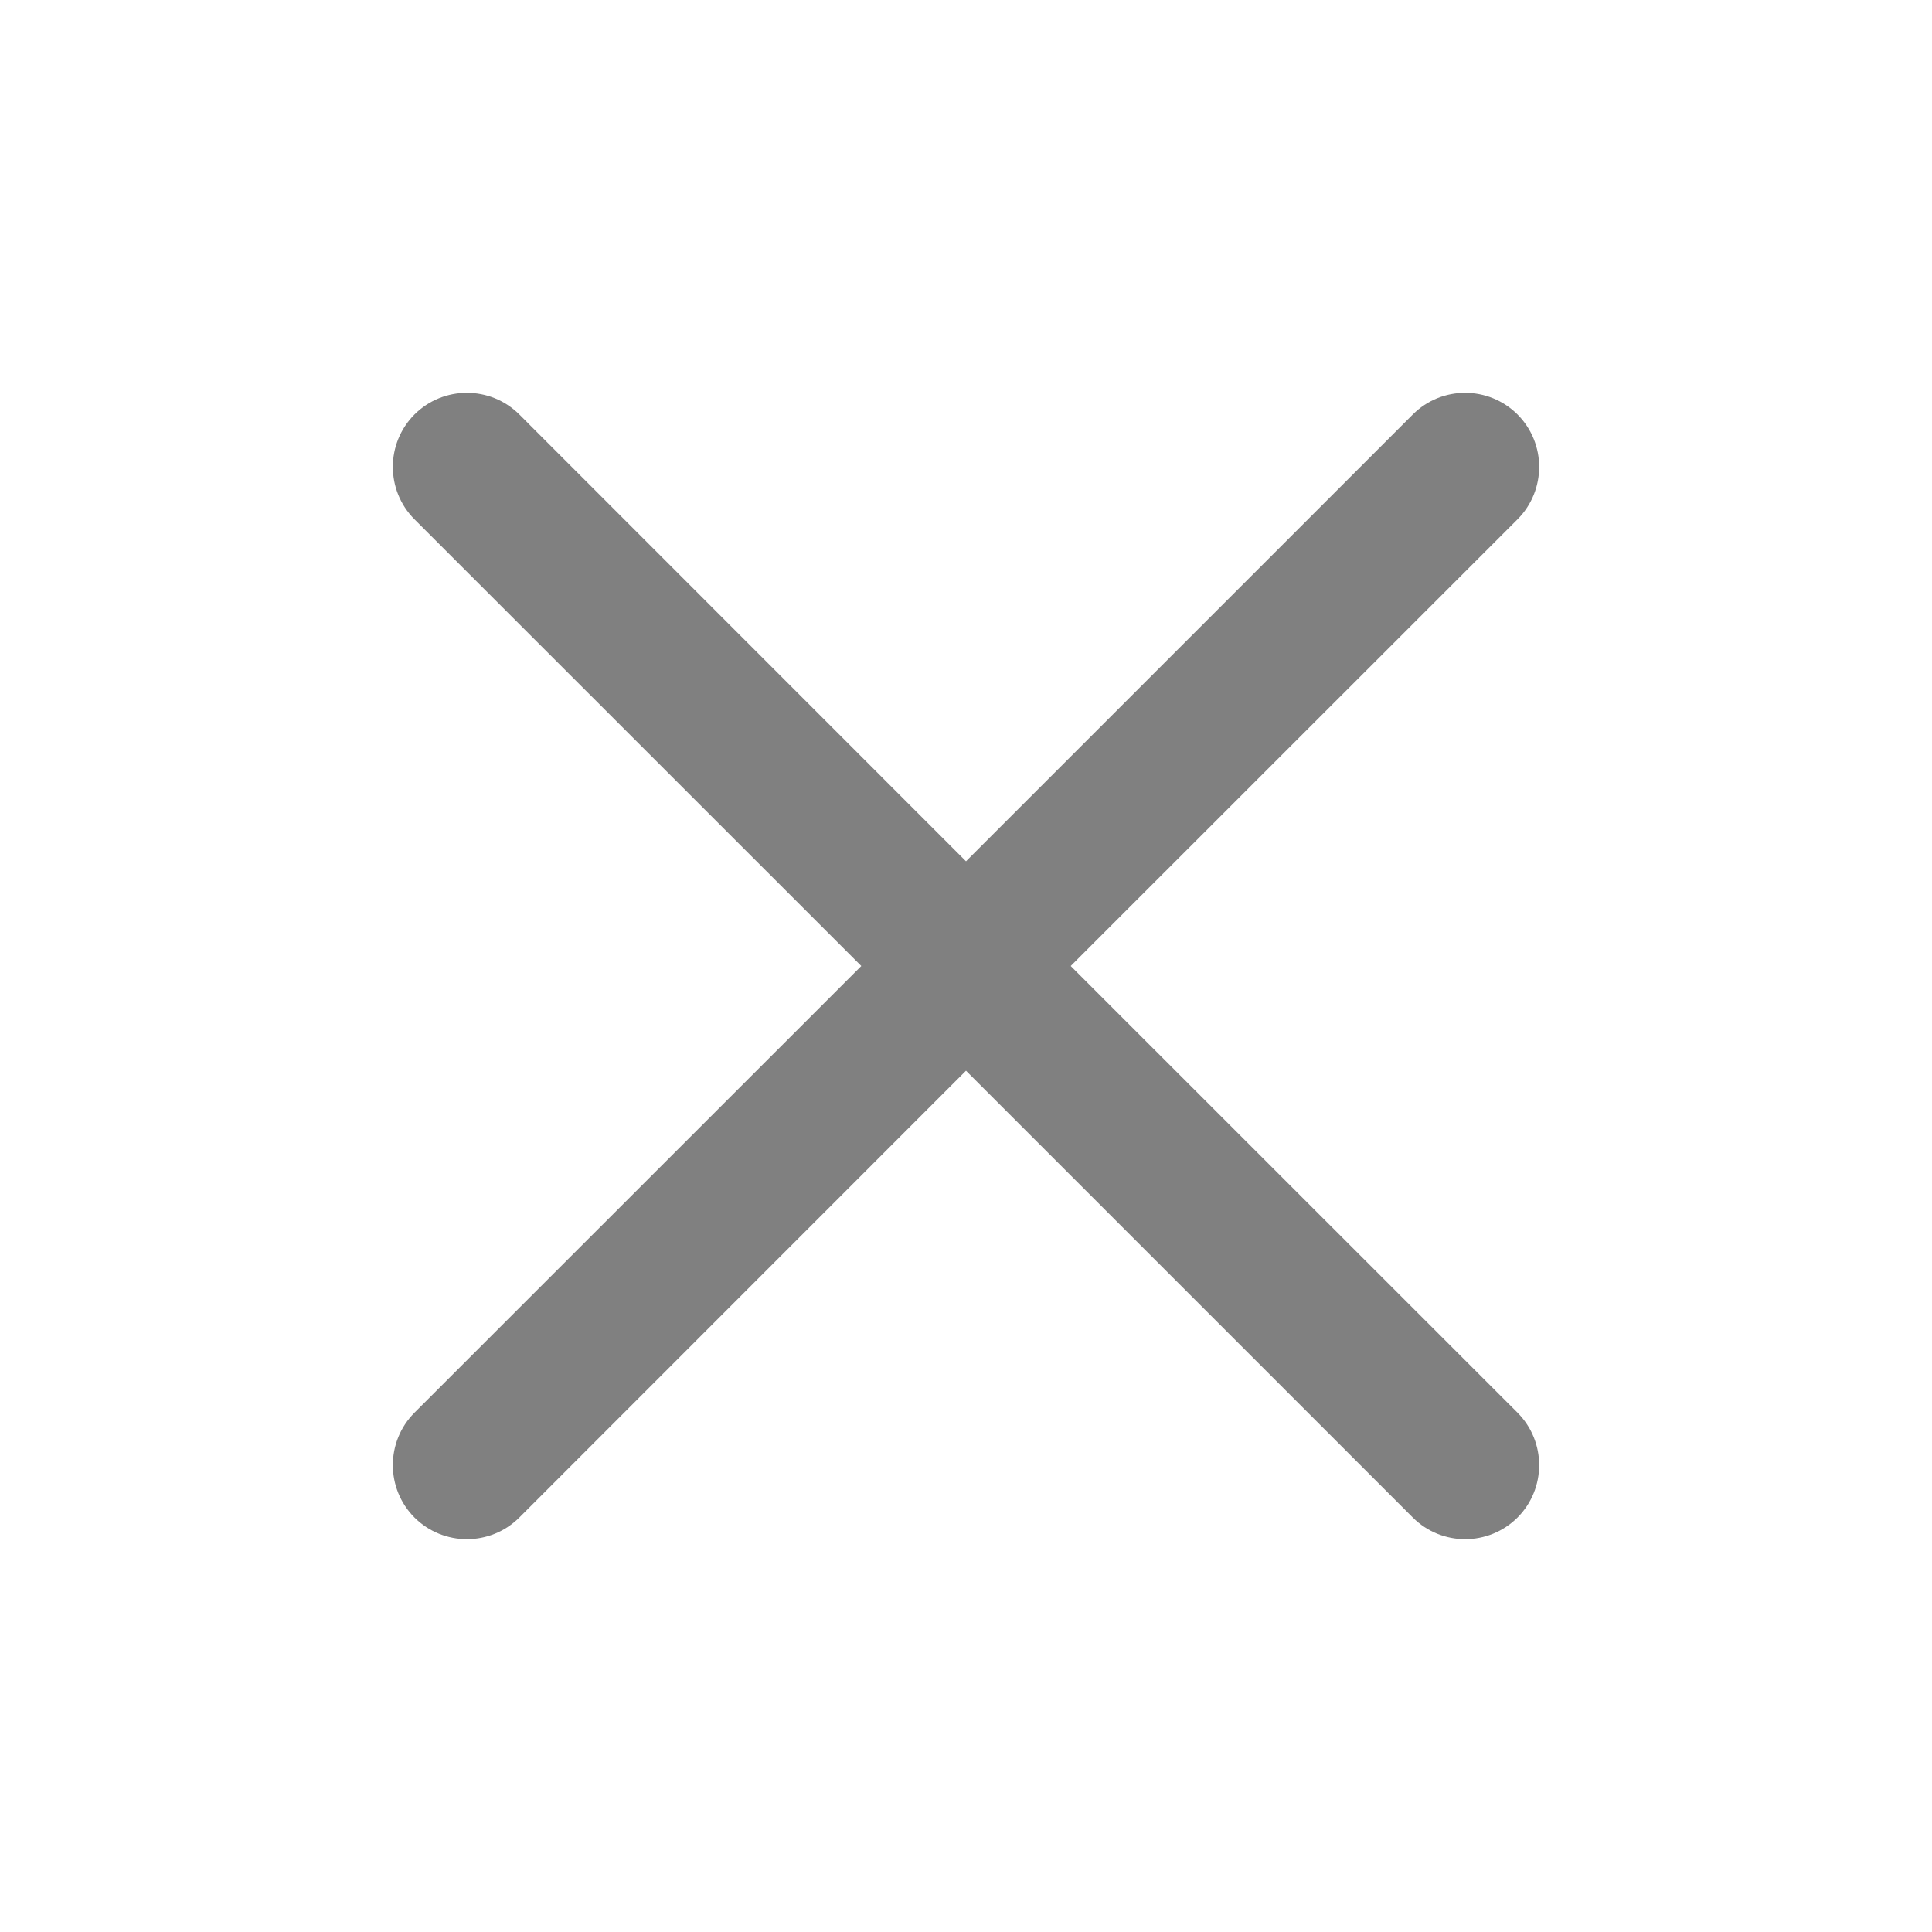
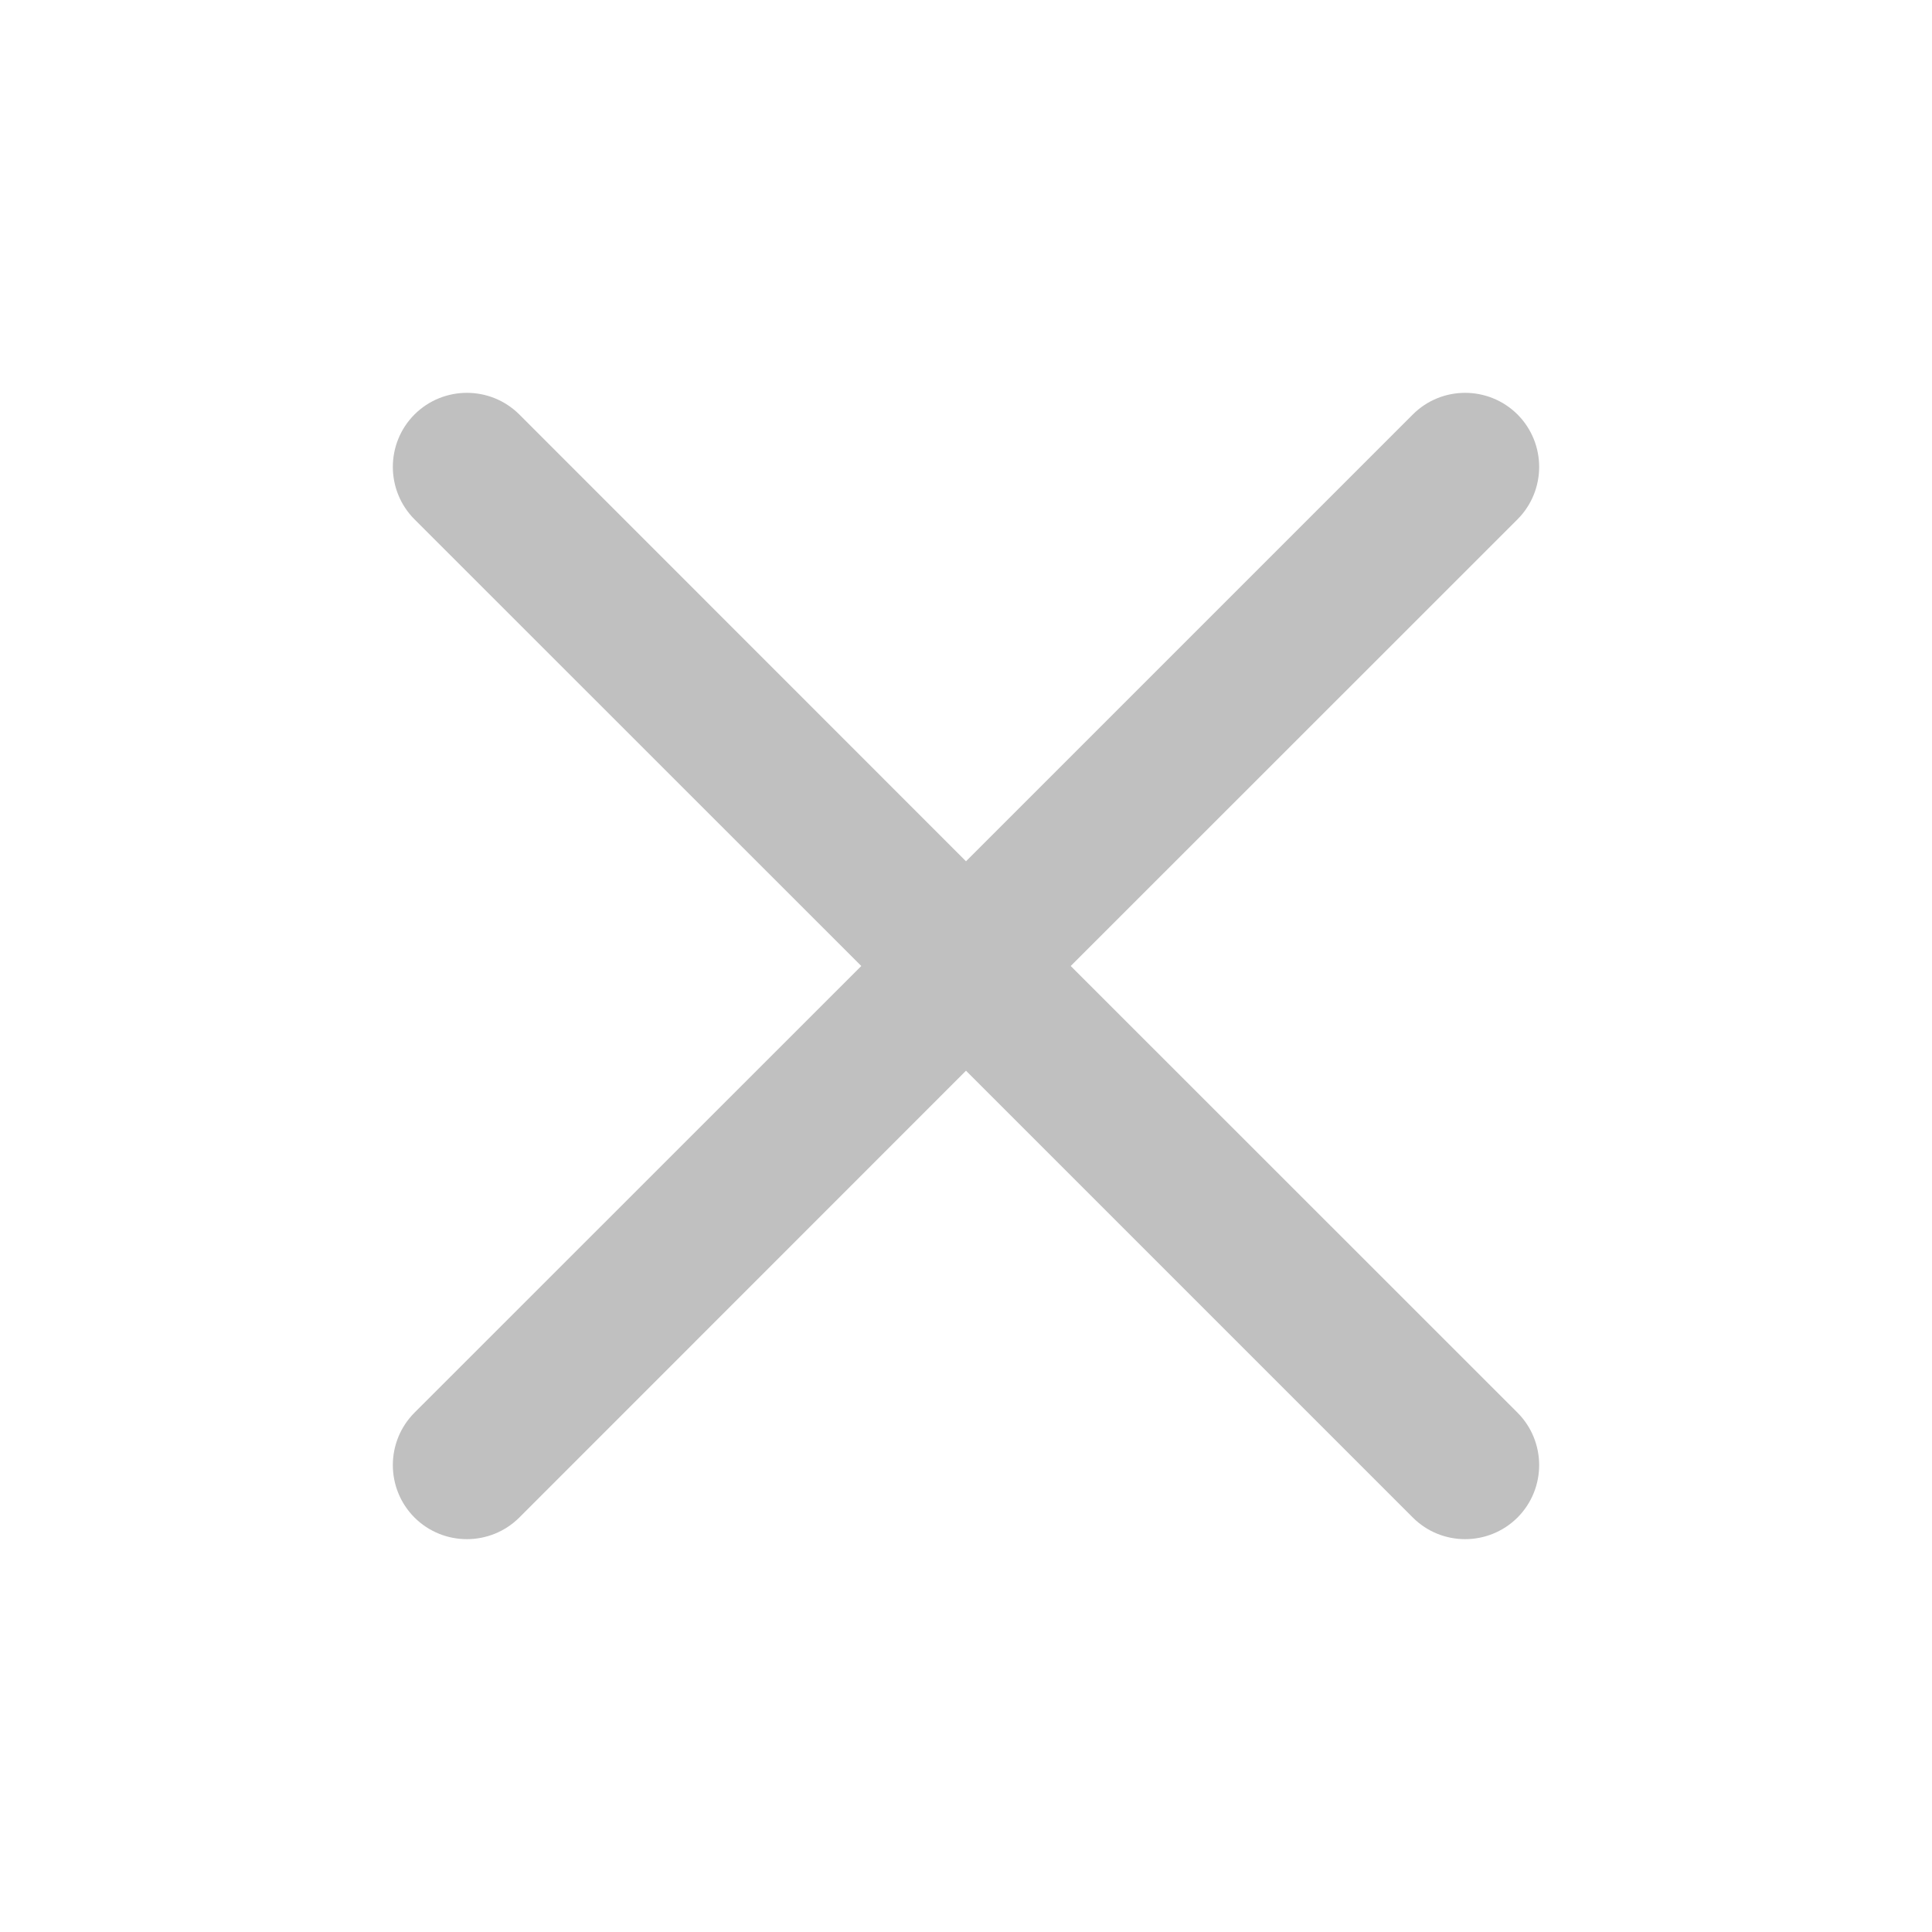
<svg xmlns="http://www.w3.org/2000/svg" width="35" height="35" viewBox="0 0 15 15" fill="none">
-   <path d="M11.782 4.032C12.006 3.807 12.006 3.443 11.782 3.218C11.557 2.994 11.193 2.994 10.969 3.218L7.5 6.687L4.032 3.218C3.807 2.994 3.443 2.994 3.218 3.218C2.994 3.443 2.994 3.807 3.218 4.032L6.687 7.5L3.218 10.968C2.994 11.193 2.994 11.557 3.218 11.782C3.443 12.006 3.807 12.006 4.032 11.782L7.5 8.313L10.969 11.782C11.193 12.006 11.557 12.006 11.782 11.782C12.006 11.557 12.006 11.193 11.782 10.968L8.313 7.5L11.782 4.032Z" fill="gray" fill-rule="evenodd" clip-rule="evenodd" />
+   <path d="M11.782 4.032C12.006 3.807 12.006 3.443 11.782 3.218C11.557 2.994 11.193 2.994 10.969 3.218L7.5 6.687L4.032 3.218C3.807 2.994 3.443 2.994 3.218 3.218C2.994 3.443 2.994 3.807 3.218 4.032L6.687 7.5L3.218 10.968C2.994 11.193 2.994 11.557 3.218 11.782C3.443 12.006 3.807 12.006 4.032 11.782L7.5 8.313L10.969 11.782C11.193 12.006 11.557 12.006 11.782 11.782C12.006 11.557 12.006 11.193 11.782 10.968L8.313 7.5L11.782 4.032Z" fill="silver" fill-rule="evenodd" clip-rule="evenodd" />
</svg>
